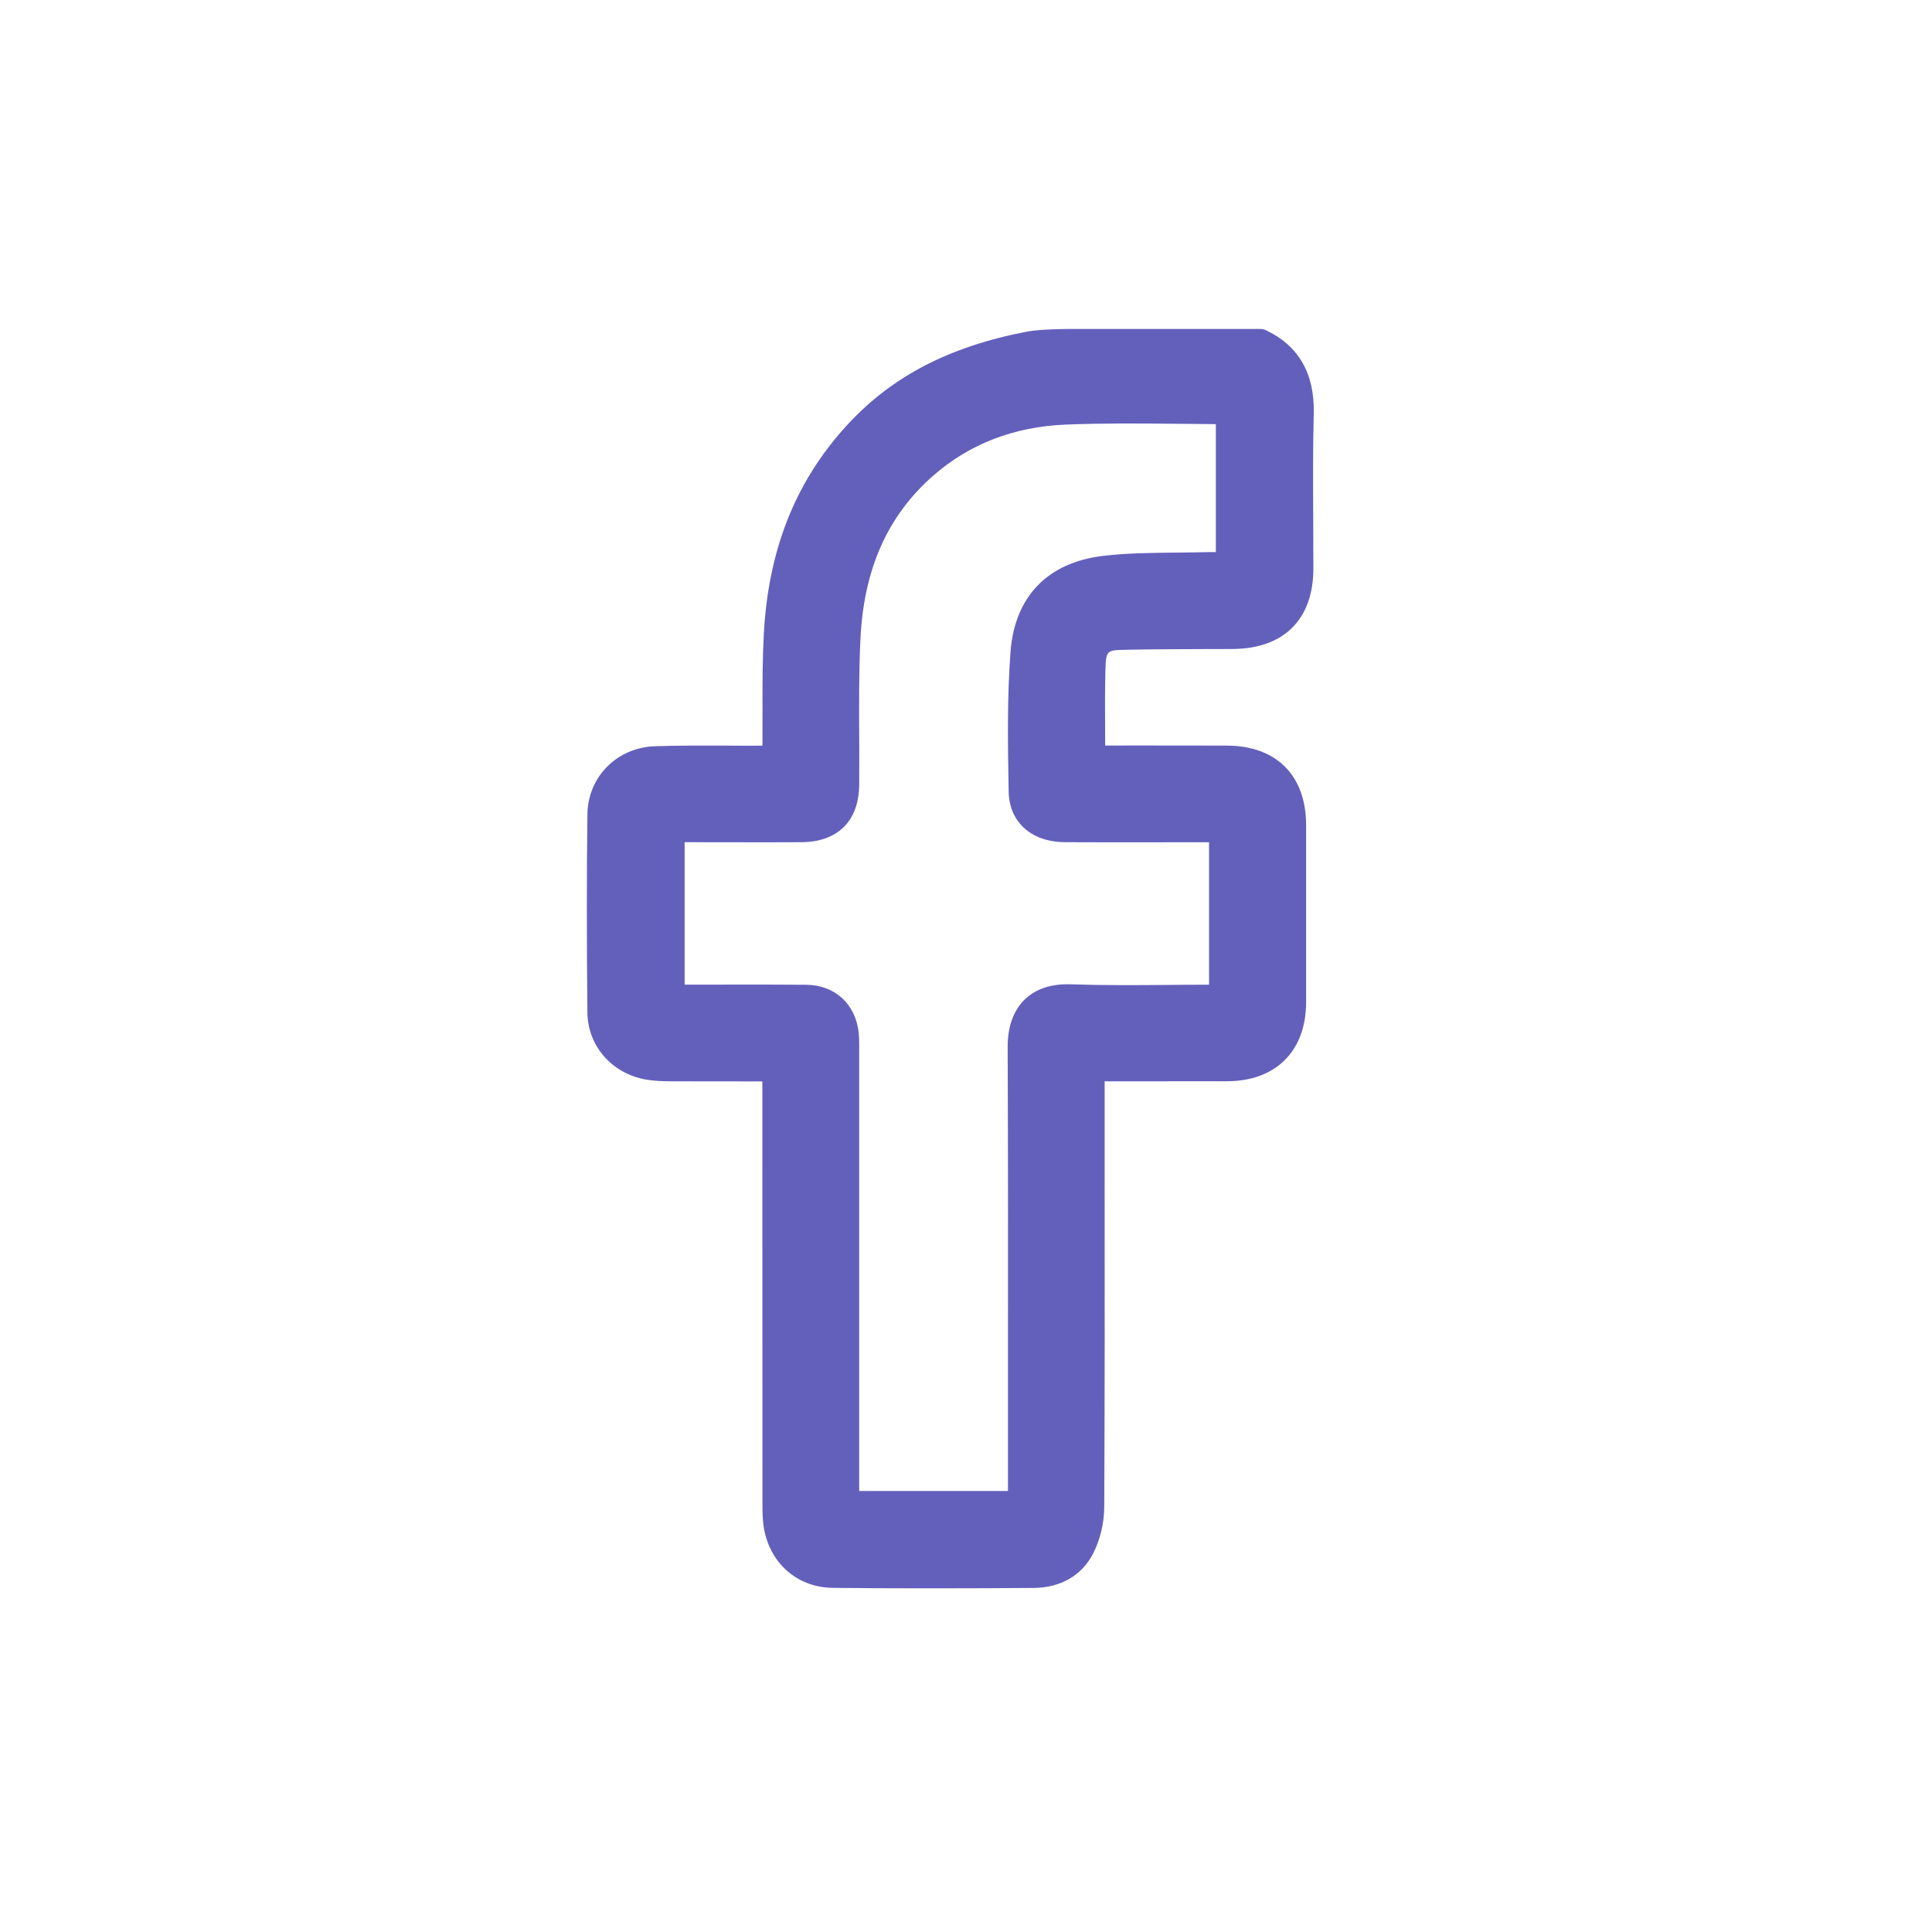
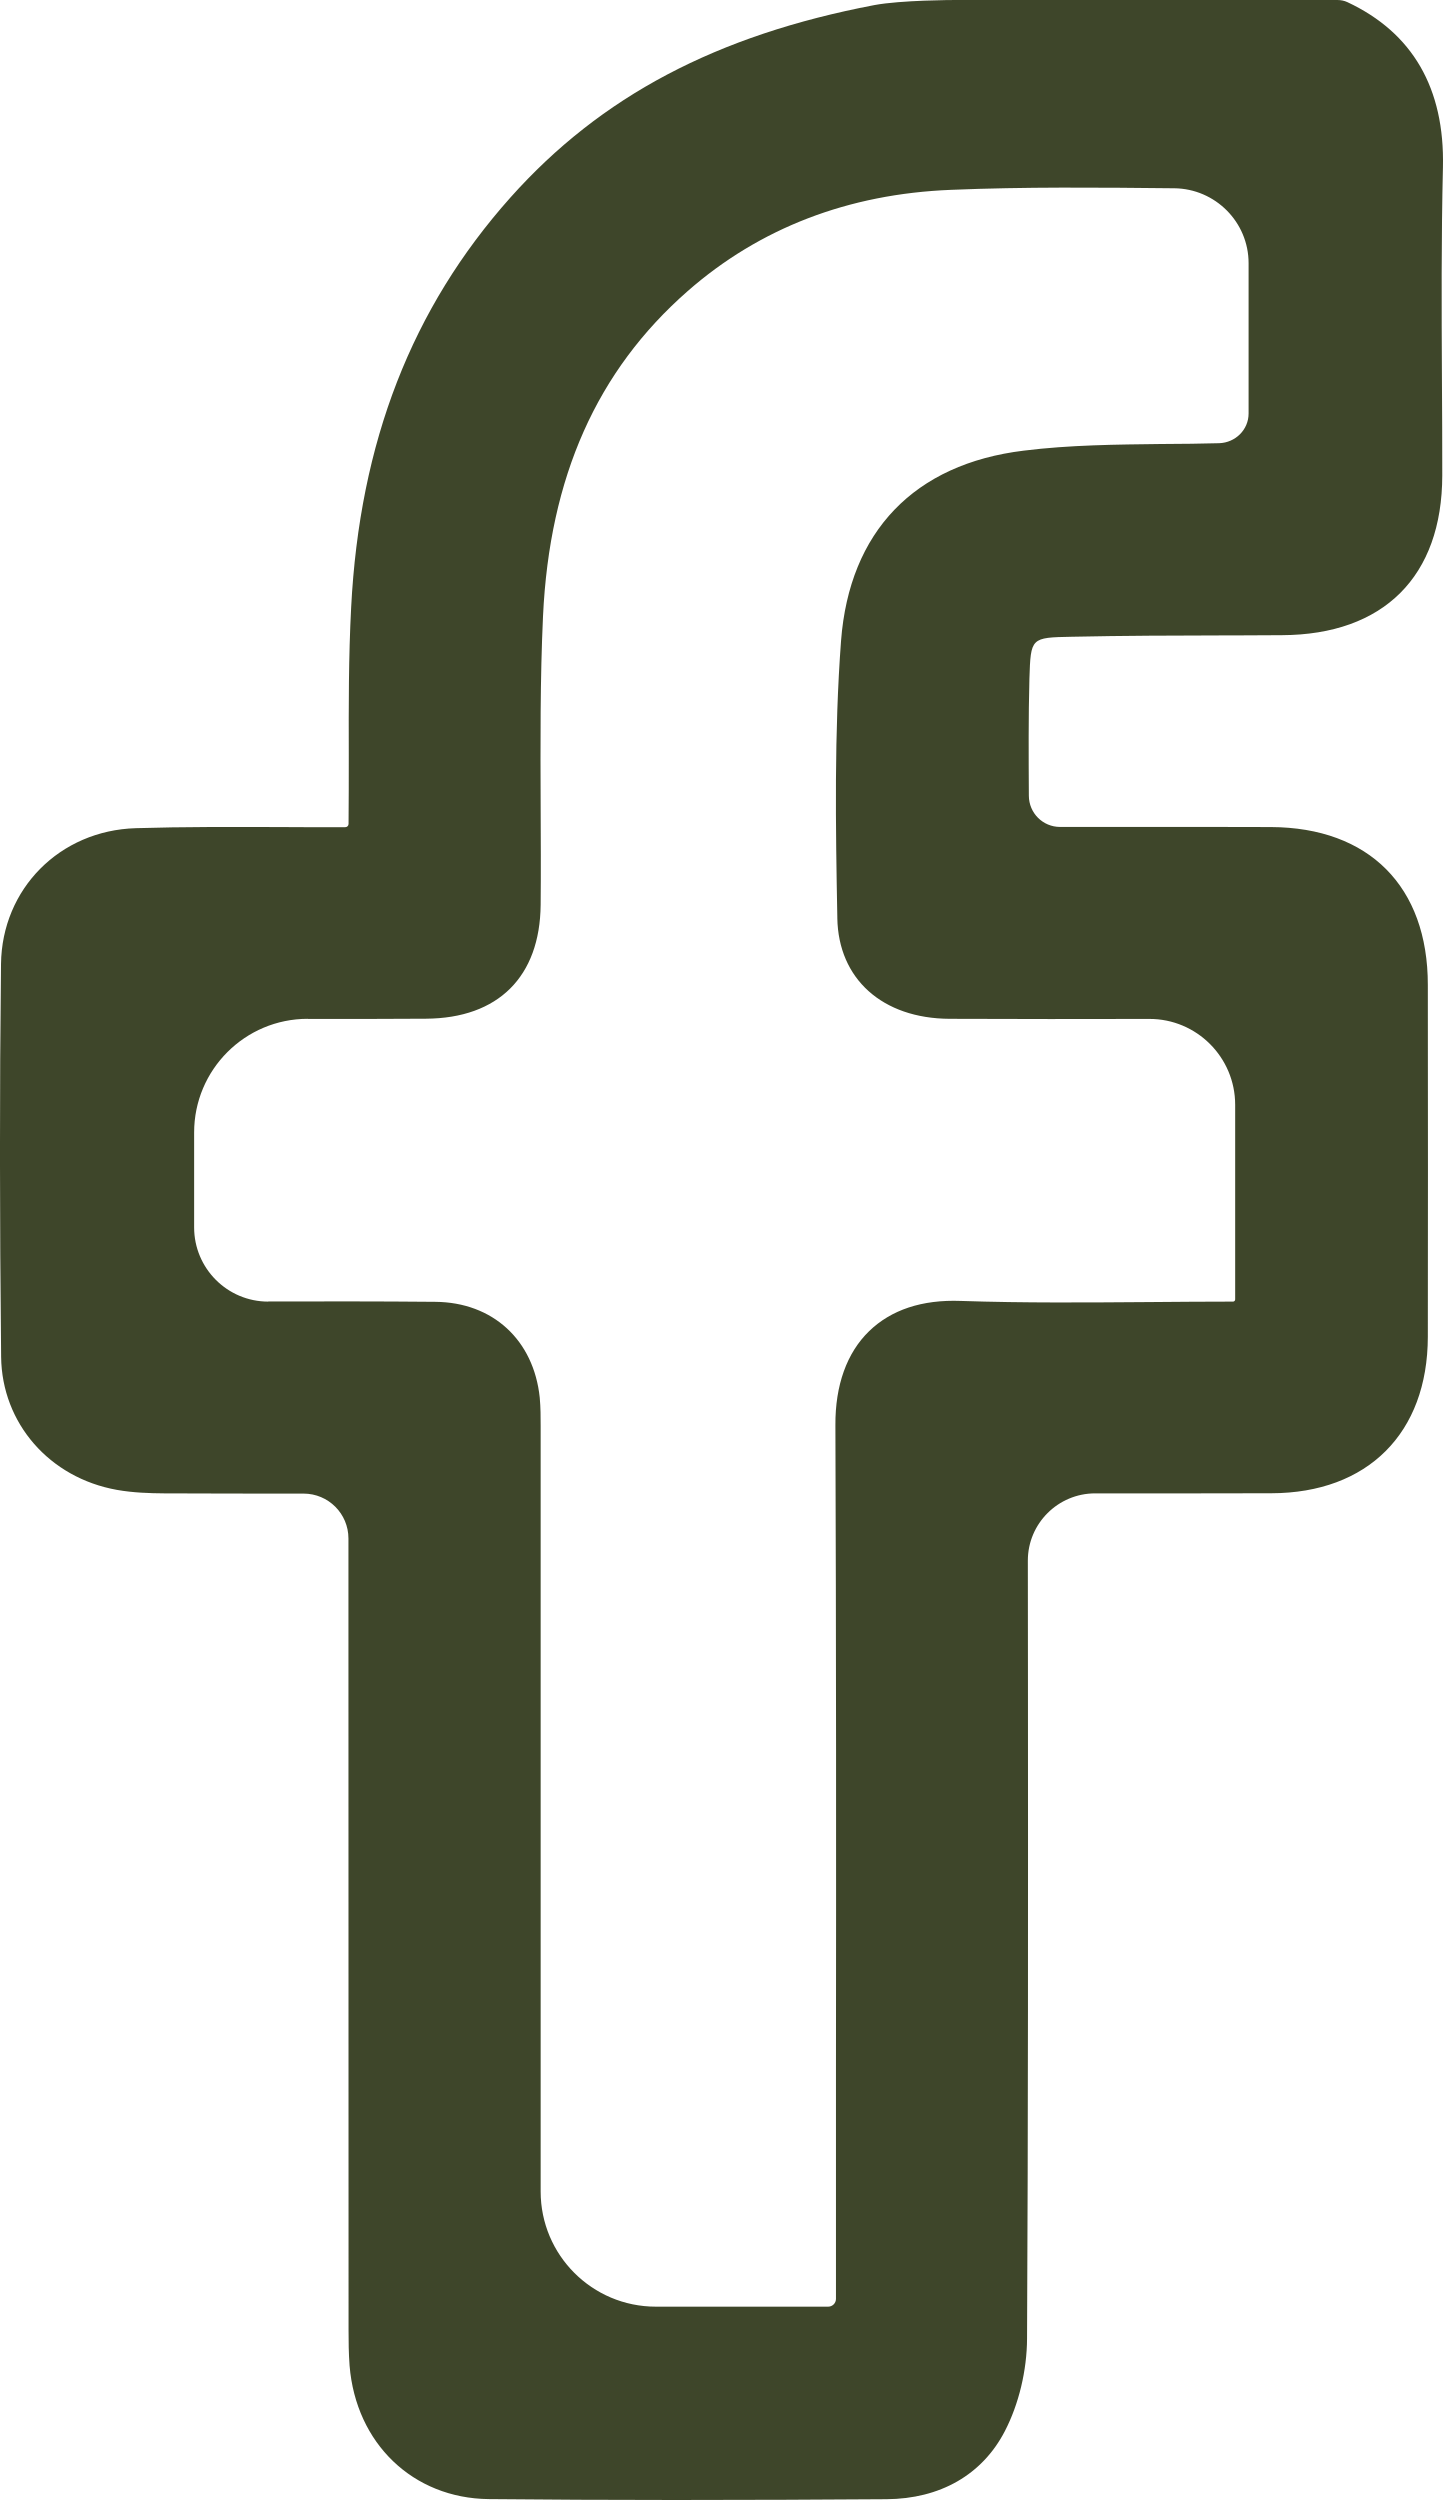
- <svg xmlns="http://www.w3.org/2000/svg" width="25" height="25" viewBox="0 0 25 25" fill="none">
-   <path d="M14.58 8.408C14.914 8.401 15.255 8.4 15.585 8.399H15.649C15.749 8.398 15.85 8.398 15.95 8.398C16.614 8.394 16.995 8.014 16.995 7.356C16.995 7.146 16.994 6.936 16.993 6.724C16.991 6.272 16.988 5.805 17 5.348C17.012 4.832 16.802 4.47 16.377 4.271C16.356 4.262 16.334 4.257 16.311 4.257H13.822C13.808 4.257 13.467 4.258 13.294 4.29C12.264 4.487 11.51 4.885 10.922 5.544C10.278 6.265 9.938 7.139 9.883 8.218C9.866 8.539 9.866 8.864 9.867 9.18C9.867 9.33 9.867 9.479 9.866 9.628C9.866 9.635 9.866 9.642 9.865 9.649C9.846 9.649 9.828 9.649 9.809 9.649C9.676 9.65 9.543 9.649 9.409 9.648C9.106 9.647 8.792 9.646 8.479 9.656C7.984 9.671 7.606 10.051 7.601 10.541C7.591 11.361 7.592 12.199 7.601 13.103C7.606 13.534 7.916 13.89 8.355 13.969C8.463 13.988 8.571 13.991 8.661 13.992C8.963 13.993 9.265 13.993 9.572 13.993H9.865V14.947C9.865 16.447 9.865 17.947 9.866 19.446C9.866 19.519 9.866 19.597 9.873 19.677C9.914 20.185 10.287 20.543 10.779 20.547C11.152 20.551 11.55 20.553 11.995 20.553C12.487 20.553 12.967 20.551 13.372 20.548C13.722 20.546 13.996 20.389 14.144 20.105C14.235 19.929 14.288 19.709 14.289 19.5C14.296 18.073 14.295 16.628 14.294 15.23L14.294 13.992H14.733C15.121 13.992 15.501 13.992 15.881 13.991C16.509 13.99 16.9 13.599 16.901 12.972C16.902 12.285 16.902 11.535 16.901 10.677C16.901 10.036 16.518 9.651 15.879 9.648C15.571 9.647 15.263 9.647 14.955 9.647H14.901C14.78 9.647 14.659 9.647 14.537 9.647C14.459 9.647 14.381 9.648 14.301 9.647C14.301 9.579 14.301 9.512 14.3 9.445C14.299 9.181 14.297 8.932 14.304 8.68C14.313 8.413 14.313 8.413 14.58 8.408ZM15.645 10.899V12.742H15.631C15.452 12.742 15.273 12.743 15.094 12.745C14.688 12.748 14.269 12.751 13.857 12.737C13.604 12.728 13.403 12.795 13.259 12.934C13.114 13.075 13.038 13.288 13.039 13.547C13.045 14.955 13.044 16.378 13.043 17.754C13.043 18.25 13.043 18.746 13.043 19.242V19.293H11.118V18.542C11.118 16.886 11.118 15.229 11.118 13.572V13.552C11.118 13.496 11.118 13.433 11.112 13.368C11.073 12.992 10.805 12.746 10.431 12.743C10.061 12.74 9.679 12.74 9.342 12.741L8.859 12.741V10.898L9.6 10.899C9.853 10.899 10.114 10.9 10.371 10.898C10.841 10.895 11.114 10.624 11.118 10.155C11.12 9.938 11.119 9.711 11.118 9.511C11.116 9.105 11.114 8.685 11.134 8.273C11.176 7.366 11.484 6.674 12.076 6.155C12.545 5.744 13.123 5.521 13.793 5.494C14.271 5.475 14.762 5.479 15.24 5.484H15.248C15.407 5.486 15.57 5.487 15.733 5.488V7.144C15.67 7.144 15.606 7.144 15.542 7.146C15.421 7.149 15.298 7.15 15.179 7.151H15.169C14.873 7.155 14.568 7.157 14.267 7.194C13.553 7.281 13.13 7.722 13.076 8.434C13.031 9.034 13.041 9.644 13.052 10.235V10.242C13.059 10.639 13.346 10.896 13.784 10.898C14.22 10.9 14.66 10.9 15.086 10.899L15.645 10.899Z" fill="#6360BC" />
+ <svg xmlns="http://www.w3.org/2000/svg" viewBox="0 0 12.793 22.163" width="12.793" height="22.163" fill="none" customFrame="#000000">
+   <path id="Vector" d="M9.501 5.645C9.956 5.635 10.419 5.634 10.867 5.633L10.955 5.633C11.091 5.632 11.229 5.632 11.365 5.631C12.267 5.627 12.785 5.11 12.786 4.215C12.786 3.929 12.785 3.644 12.783 3.355C12.78 2.741 12.777 2.105 12.792 1.483C12.808 0.782 12.523 0.29 11.945 0.019C11.917 0.006 11.887 0 11.855 0L8.471 0C8.451 0 7.988 0.001 7.752 0.045C6.352 0.312 5.327 0.853 4.526 1.75C3.651 2.731 3.188 3.92 3.113 5.386C3.09 5.823 3.091 6.265 3.092 6.696C3.092 6.899 3.092 7.101 3.09 7.304C3.09 7.321 3.077 7.333 3.061 7.333C3.045 7.333 3.029 7.333 3.013 7.333C2.832 7.334 2.651 7.333 2.469 7.332C2.057 7.331 1.63 7.329 1.204 7.342C0.53 7.362 0.017 7.88 0.009 8.546C-0.004 9.661 -0.003 10.801 0.01 12.03C0.017 12.617 0.438 13.101 1.036 13.208C1.182 13.234 1.329 13.238 1.452 13.239C1.862 13.241 2.273 13.241 2.691 13.241C2.911 13.241 3.089 13.419 3.089 13.639L3.089 14.539C3.089 16.578 3.089 18.618 3.09 20.657C3.09 20.757 3.091 20.862 3.099 20.971C3.155 21.662 3.662 22.148 4.333 22.155C4.839 22.16 5.381 22.163 5.986 22.163C6.655 22.163 7.308 22.16 7.858 22.156C8.335 22.153 8.708 21.939 8.908 21.553C9.032 21.314 9.104 21.014 9.105 20.731C9.115 18.79 9.114 16.825 9.113 14.924L9.112 13.835C9.112 13.506 9.38 13.239 9.709 13.239C10.237 13.239 10.754 13.24 11.271 13.238C12.125 13.236 12.656 12.705 12.658 11.852C12.659 10.918 12.66 9.898 12.658 8.731C12.658 7.859 12.137 7.336 11.267 7.332C10.849 7.33 10.43 7.331 10.011 7.331L9.938 7.331C9.773 7.331 9.608 7.331 9.443 7.331C9.428 7.331 9.413 7.331 9.398 7.331C9.245 7.331 9.122 7.208 9.121 7.055C9.119 6.697 9.117 6.358 9.126 6.015C9.138 5.652 9.138 5.652 9.501 5.645ZM10.95 9.794L10.95 11.52C10.95 11.531 10.941 11.539 10.931 11.539C10.687 11.539 10.443 11.541 10.2 11.543C9.649 11.547 9.079 11.552 8.518 11.533C8.174 11.52 7.9 11.612 7.705 11.801C7.507 11.993 7.404 12.281 7.406 12.634C7.413 14.549 7.413 16.484 7.411 18.355C7.411 19.03 7.411 19.705 7.411 20.38C7.411 20.418 7.38 20.449 7.342 20.449L5.814 20.449C5.25 20.449 4.793 19.992 4.793 19.428C4.793 17.175 4.793 14.922 4.793 12.668L4.793 12.641C4.793 12.565 4.793 12.479 4.785 12.391C4.732 11.879 4.368 11.545 3.859 11.541C3.356 11.536 2.837 11.537 2.379 11.538C2.378 11.538 2.378 11.537 2.378 11.538L2.378 11.539C2.015 11.539 1.721 11.244 1.721 10.881L1.721 10.04C1.721 9.483 2.172 9.032 2.728 9.032L2.728 9.033C3.072 9.033 3.427 9.034 3.777 9.031C4.417 9.027 4.787 8.659 4.793 8.021C4.796 7.726 4.794 7.418 4.793 7.146C4.791 6.593 4.788 6.022 4.814 5.461C4.872 4.229 5.291 3.287 6.096 2.581C6.734 2.022 7.52 1.719 8.431 1.683C9.081 1.656 9.749 1.662 10.399 1.669L10.41 1.669C10.774 1.673 11.069 1.969 11.069 2.333L11.069 3.666C11.069 3.81 10.952 3.924 10.809 3.929C10.646 3.934 10.478 3.935 10.316 3.936L10.302 3.936C9.901 3.941 9.485 3.944 9.076 3.995C8.105 4.113 7.53 4.712 7.456 5.681C7.395 6.497 7.408 7.327 7.423 8.13L7.423 8.139C7.432 8.679 7.823 9.029 8.418 9.032C9.012 9.035 9.611 9.034 10.189 9.033L10.189 9.033C10.609 9.032 10.95 9.374 10.95 9.794Z" fill="rgb(62,70,42)" fill-rule="nonzero" />
</svg>
